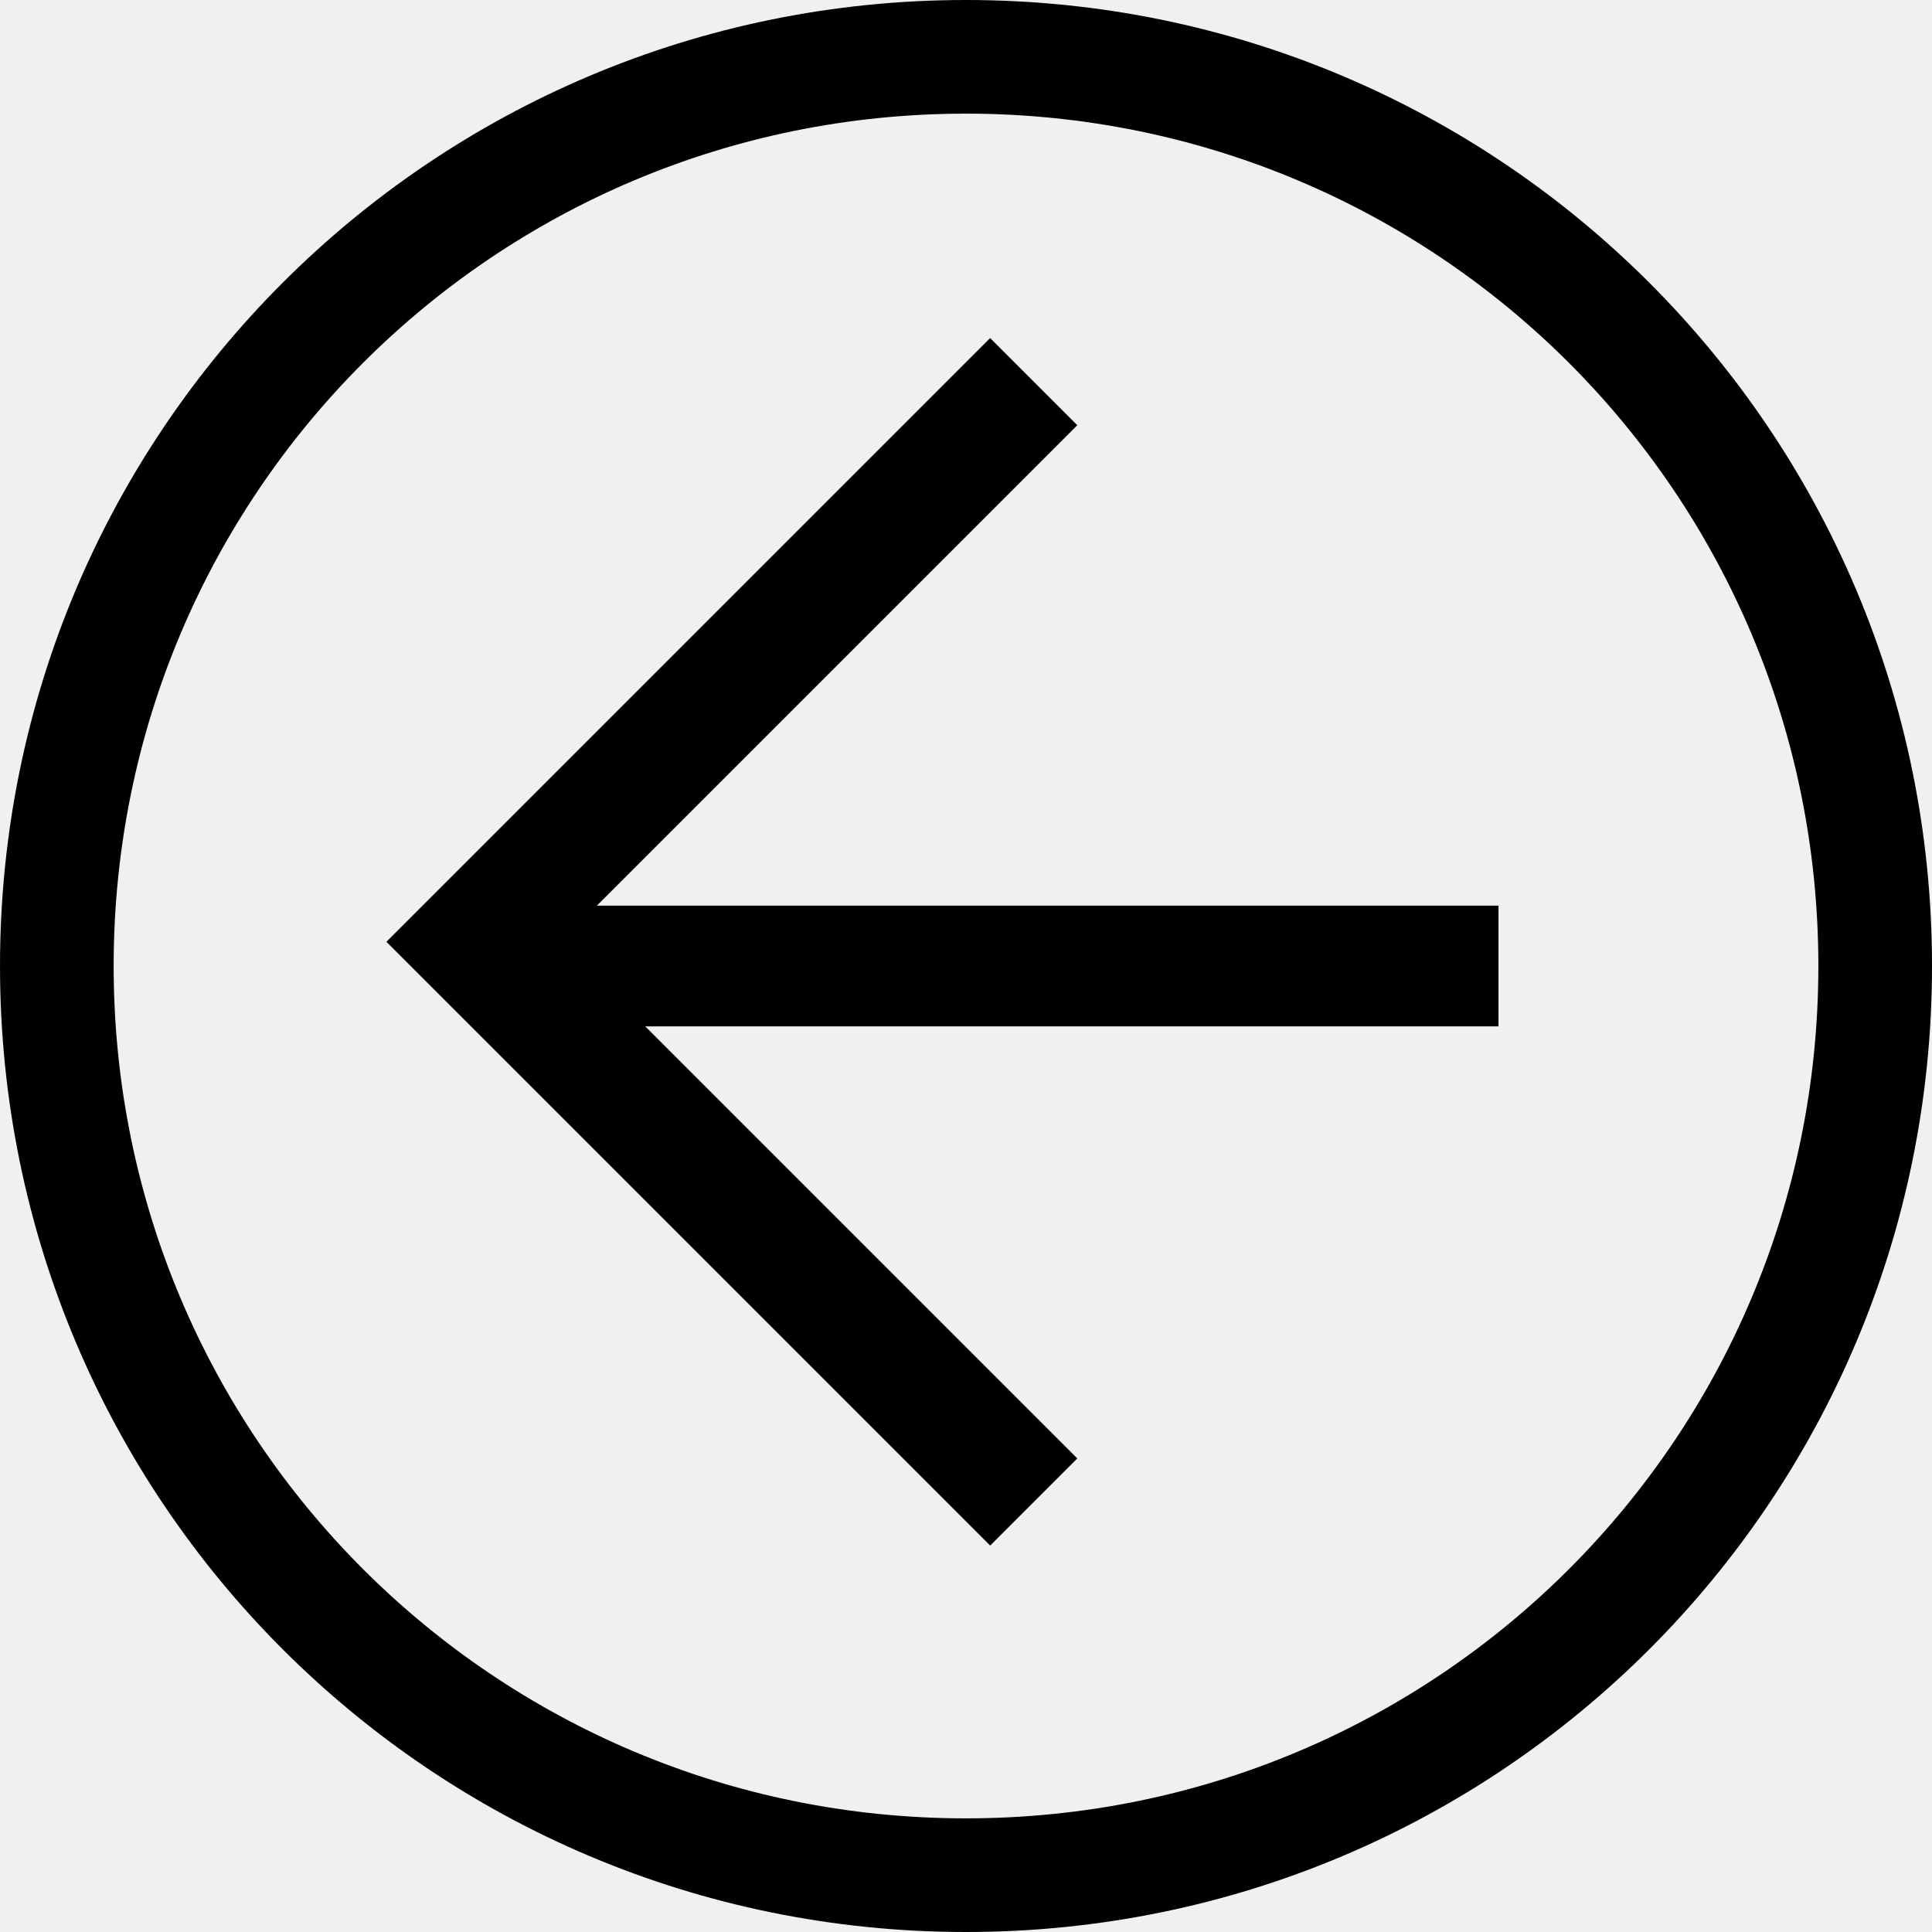
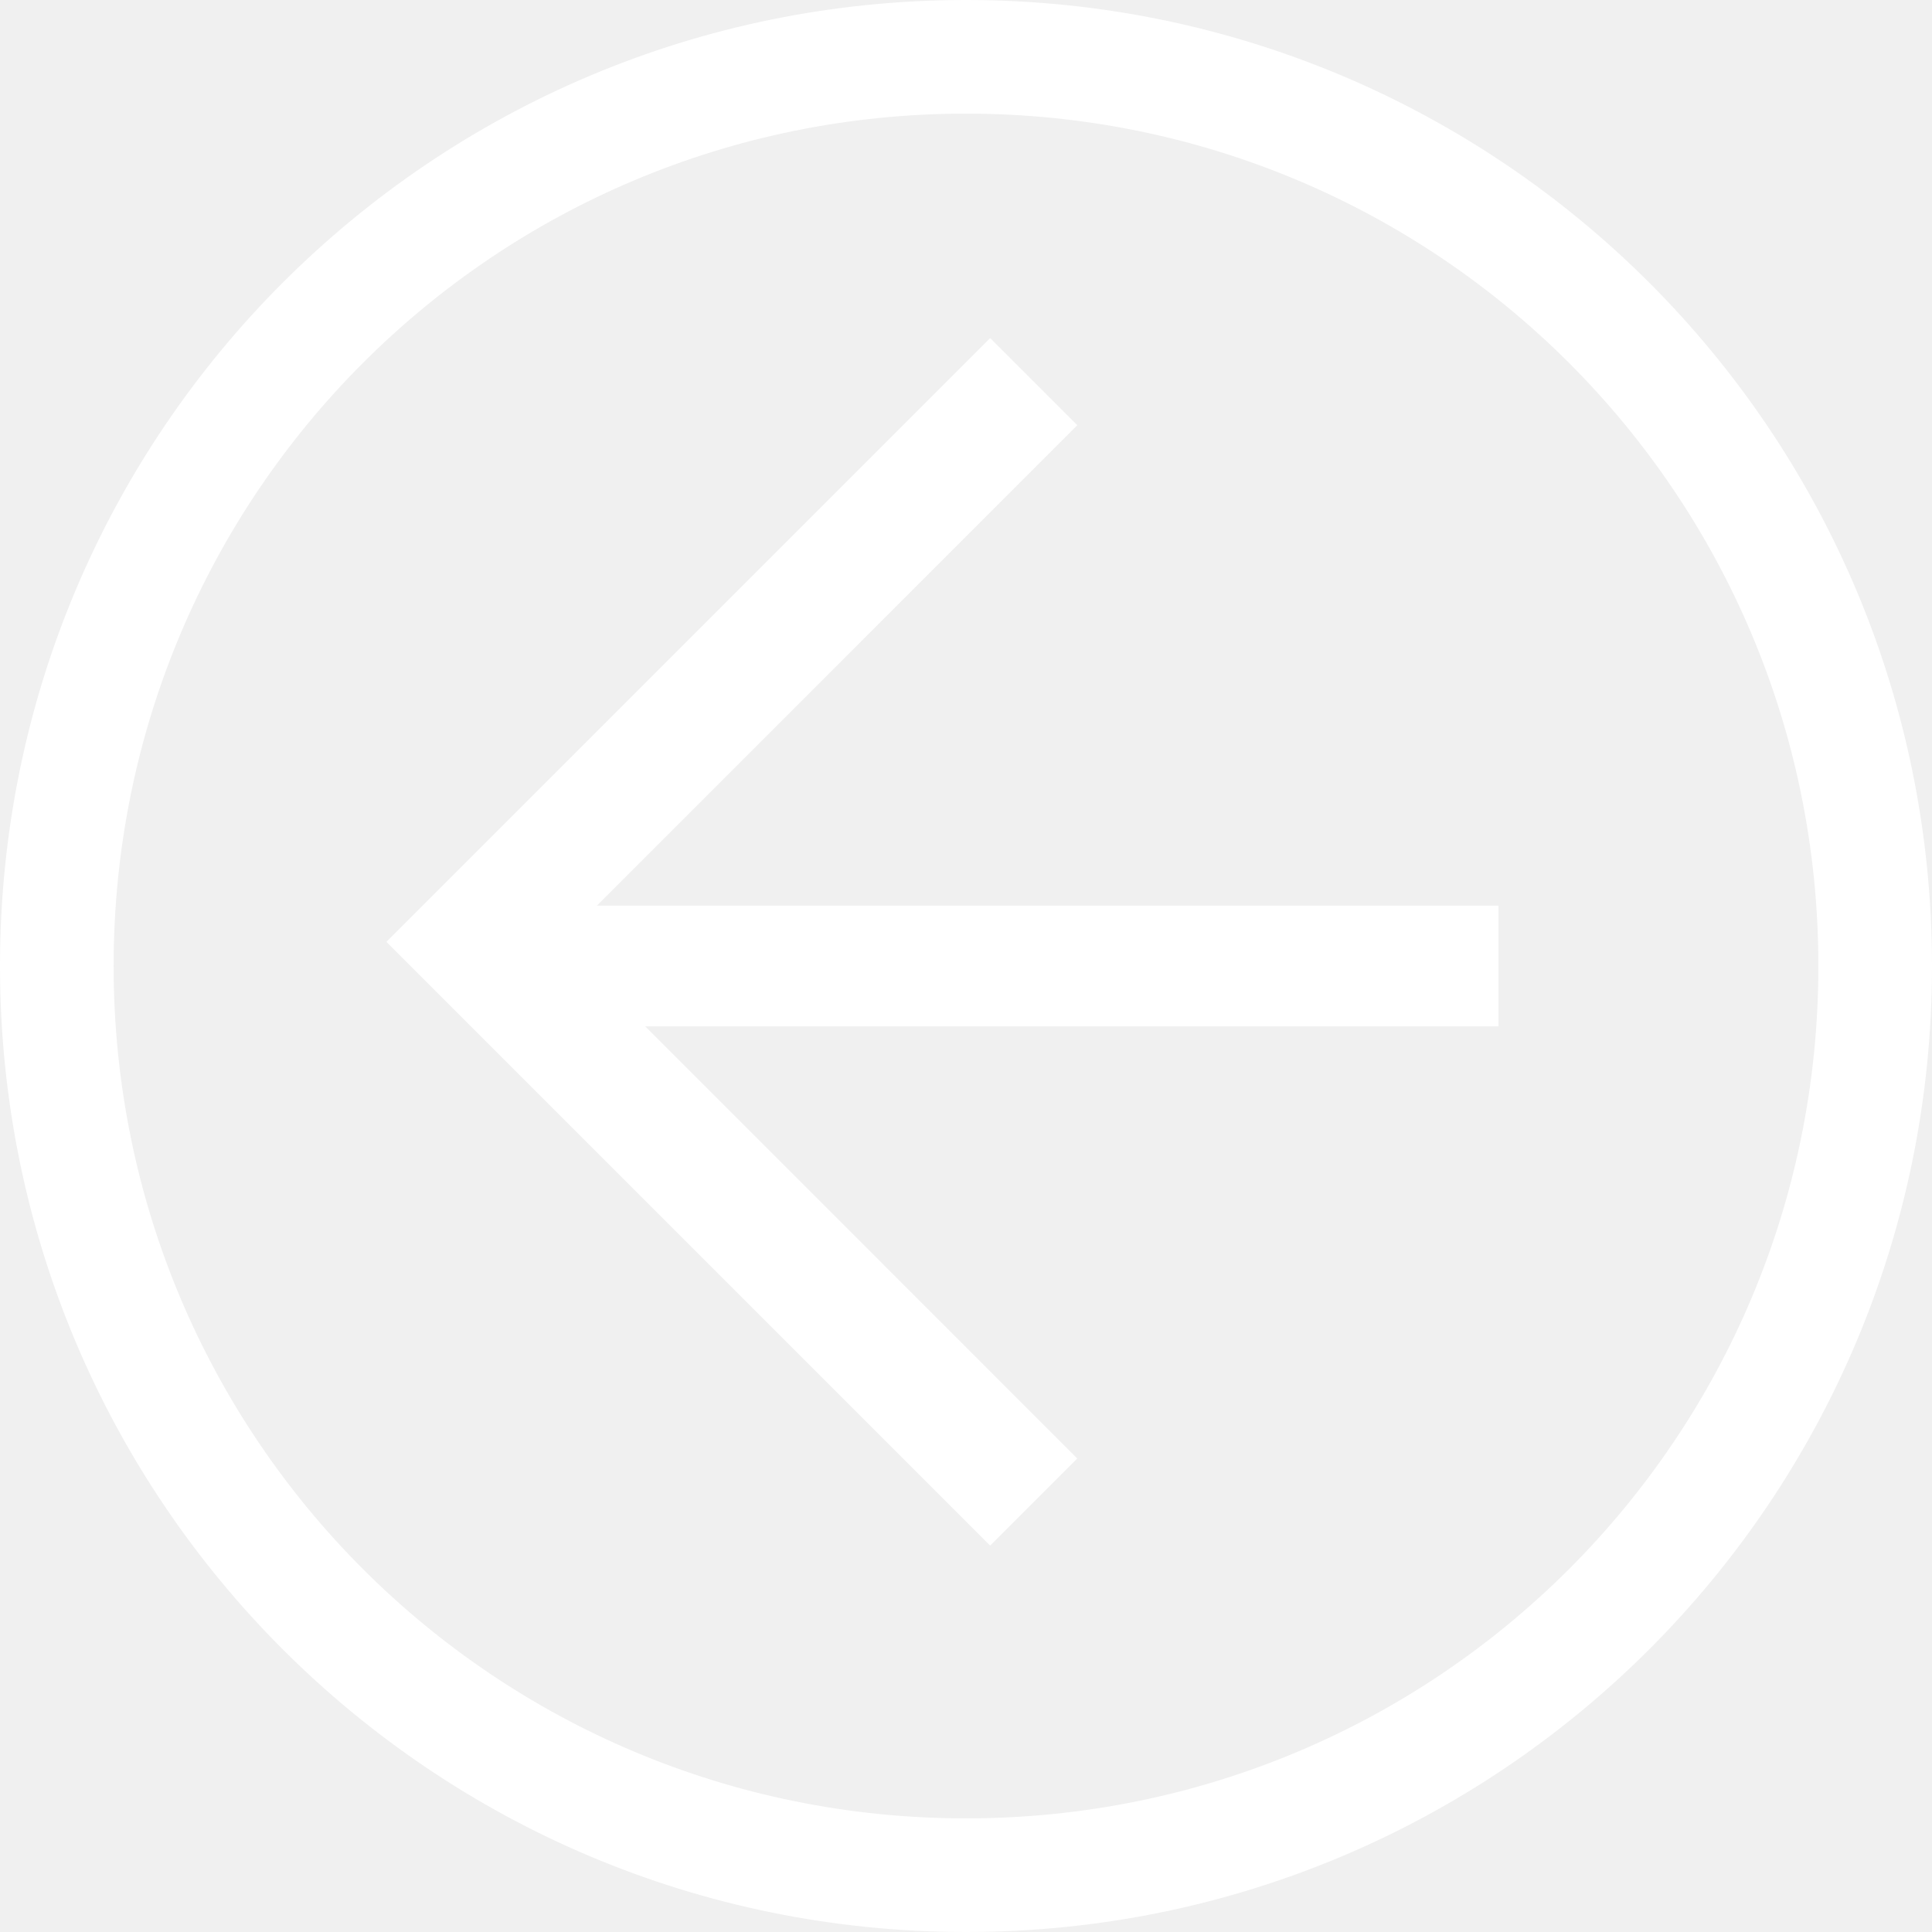
- <svg xmlns="http://www.w3.org/2000/svg" width="300" height="300" viewBox="0 0 300 300" fill="none">
-   <g clip-path="url(#clip0_778_773)">
-     <path d="M300.001 150C300.001 232.941 232.942 300 150.001 300C67.06 300 0.001 232.941 0.001 150C0.001 67.059 67.06 0 150.001 0C232.942 0 300.001 67.059 300.001 150ZM17.648 150C17.648 223.235 76.766 282.353 150.001 282.353C223.236 282.353 282.354 223.235 282.354 150C282.354 76.765 223.236 17.647 150.001 17.647C76.766 17.647 17.648 76.765 17.648 150Z" fill="black" />
-     <path d="M167.281 66.027L87.062 146.246L167.281 226.465L153.75 239.996L60 146.246L153.75 52.496L167.281 66.027Z" fill="black" />
-     <path d="M73.311 159.375V140.625H232.687V159.375H73.311Z" fill="black" />
+ <svg xmlns="http://www.w3.org/2000/svg" width="32" height="32" viewBox="0 0 32 32" fill="none">
+   <g clip-path="url(#clip0_2106_6631)">
+     <path d="M32 16C32 24.847 24.847 32 16 32C7.153 32 0 24.847 0 16C0 7.153 7.153 -1.19209e-07 16 -1.19209e-07C24.847 -1.19209e-07 32 7.153 32 16ZM1.882 16C1.882 23.812 8.188 30.118 16 30.118C23.812 30.118 30.118 23.812 30.118 16C30.118 8.188 23.812 1.882 16 1.882C8.188 1.882 1.882 8.188 1.882 16Z" fill="white" />
+     <path d="M17.843 7.043L9.287 15.6L17.843 24.157L16.4 25.6L6.4 15.6L16.4 5.6L17.843 7.043Z" fill="white" />
+     <path d="M7.82 17V15L24.82 15V17H7.82Z" fill="white" />
  </g>
  <defs>
-     <clipPath id="clip0_778_773">
-       <rect width="300" height="300" fill="white" transform="matrix(0 -1 1 0 0 300)" />
+     <clipPath id="clip0_2106_6631">
+       <rect width="32" height="32" fill="white" transform="matrix(0 -1 1 0 0 32)" />
    </clipPath>
  </defs>
</svg>
